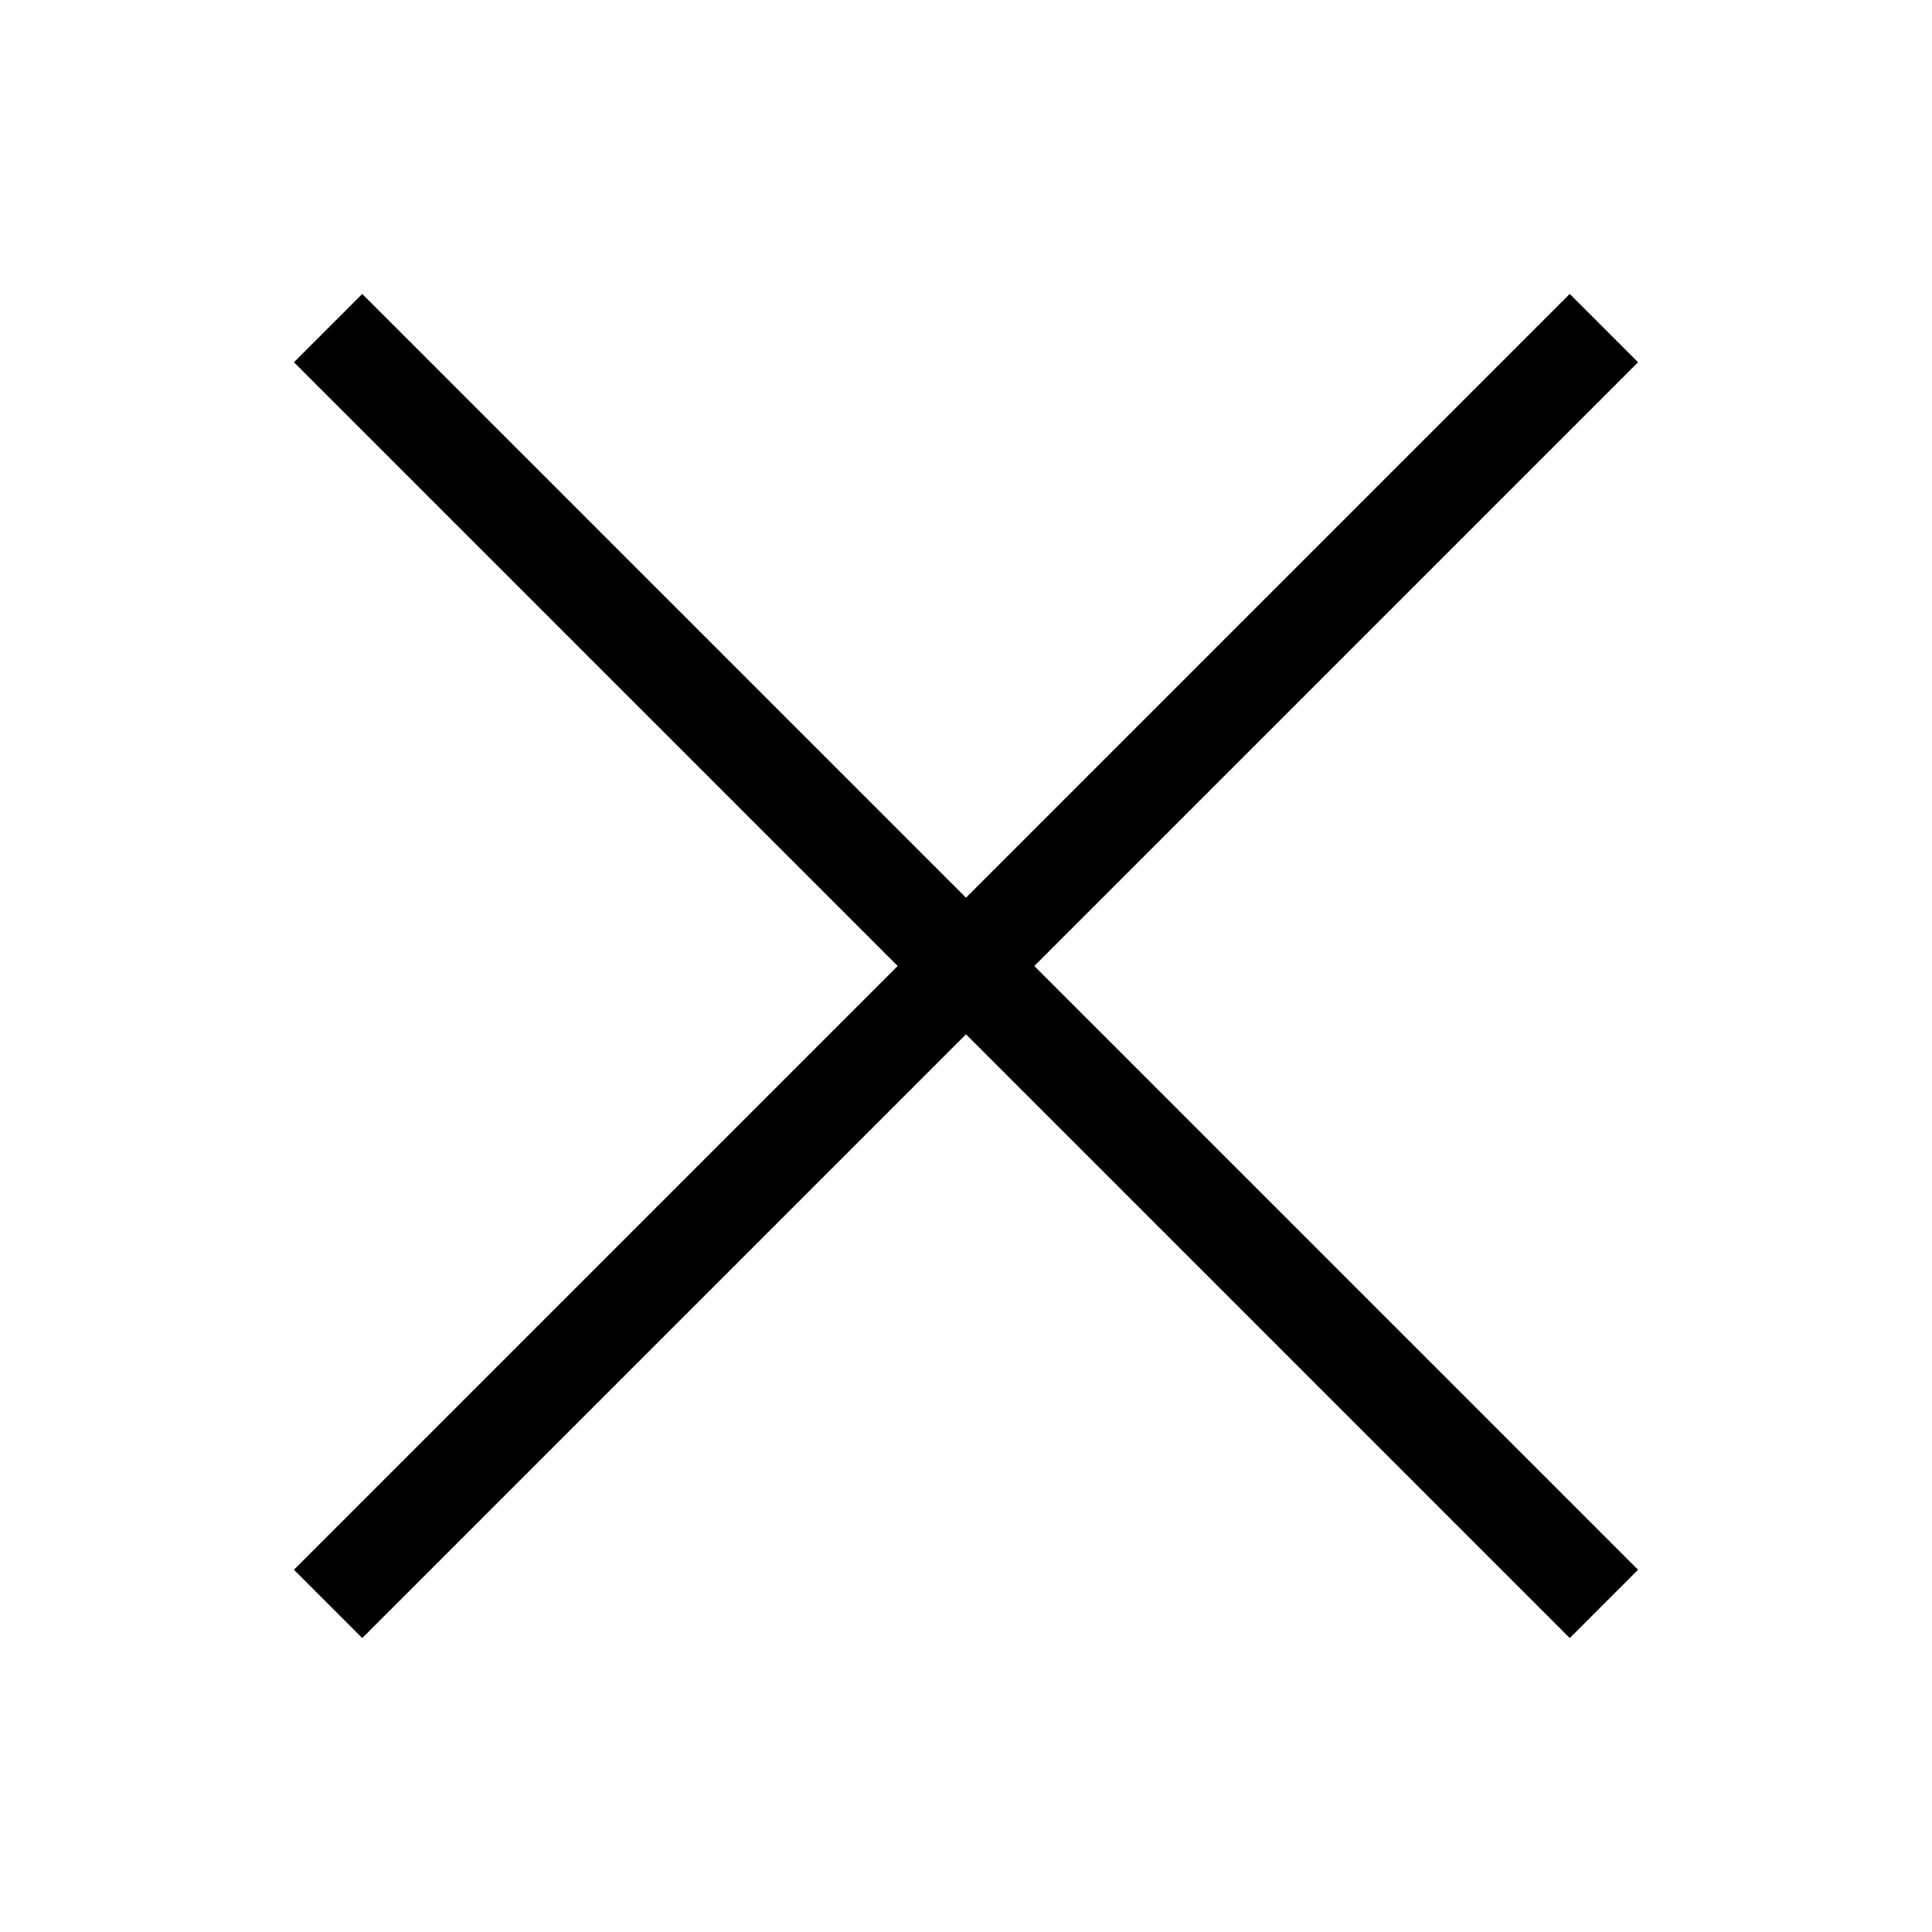
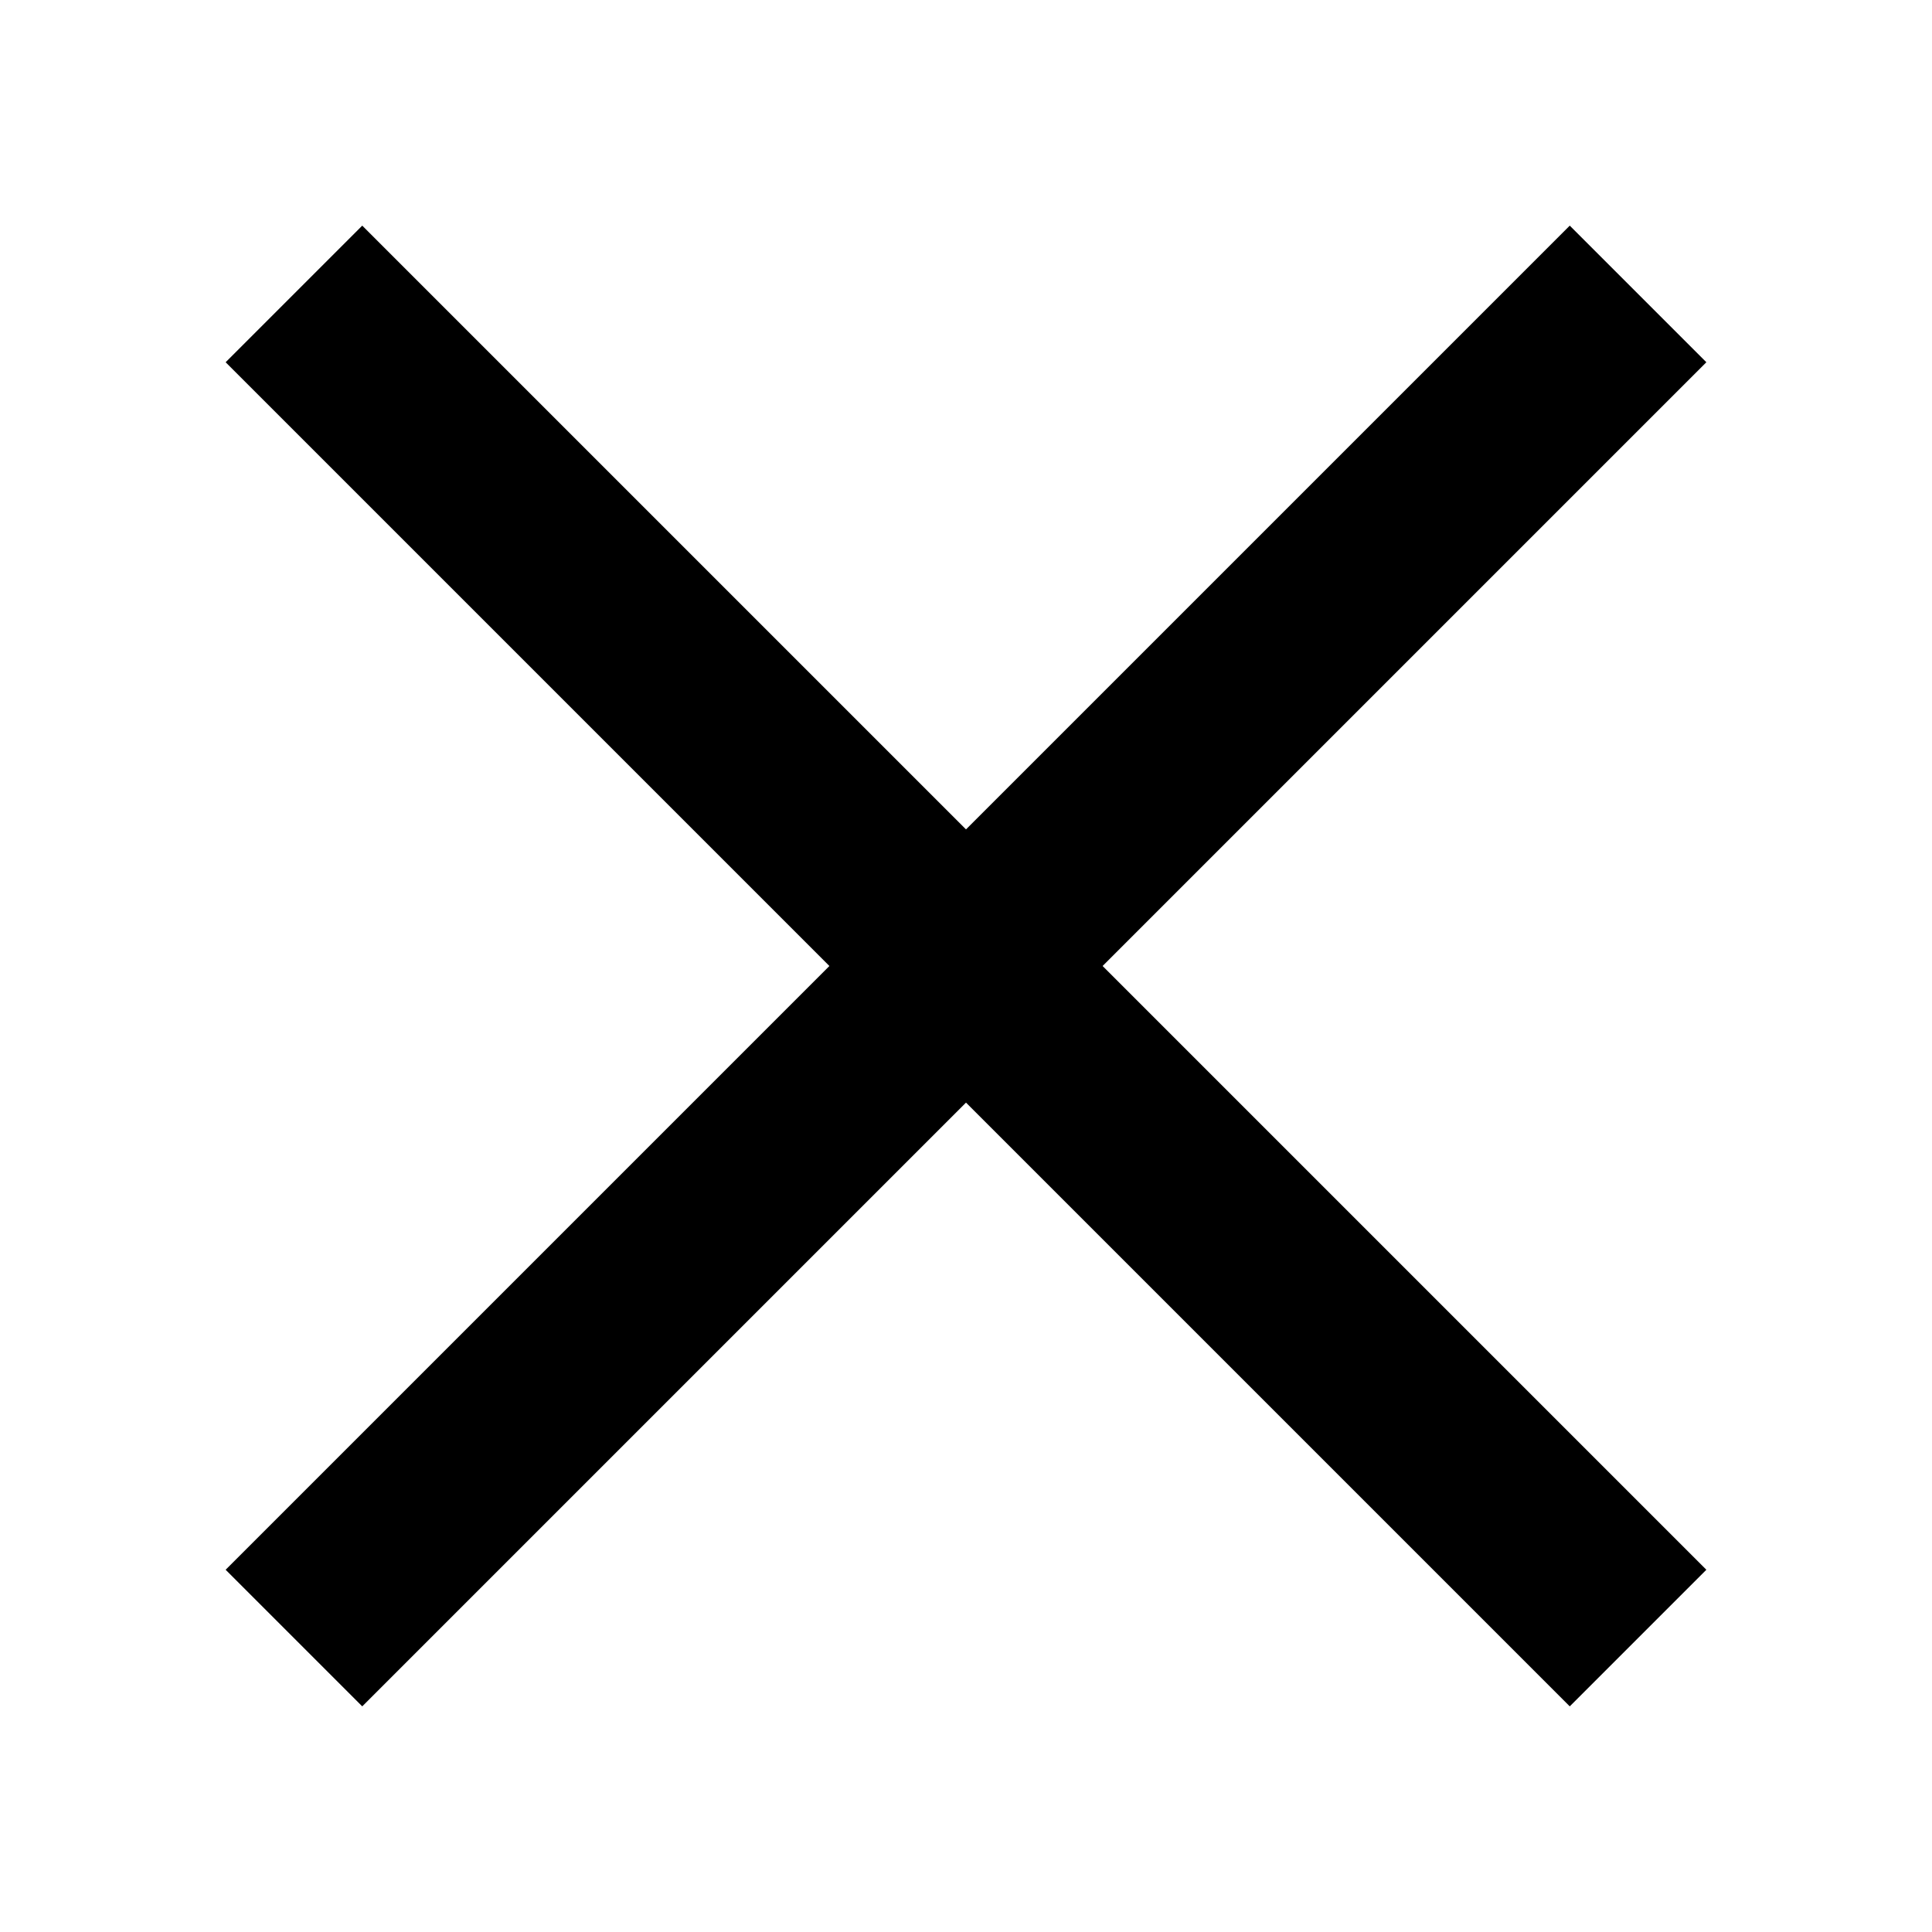
- <svg xmlns="http://www.w3.org/2000/svg" width="2em" height="2em" viewBox="15 15 20 20">
-   <g fill="none" stroke-linecap="square" stroke-linejoin="square" stroke-width="1">
+ <svg xmlns="http://www.w3.org/2000/svg" width="1.5em" height="1.5em" viewBox="15 15 20 20">
+   <g fill="none" stroke-linecap="square" stroke-linejoin="square" stroke-width="2">
    <path stroke="currentColor" d="m31.25 31.25l-12.5-12.5m0 12.5l12.5-12.5" />
  </g>
</svg>
